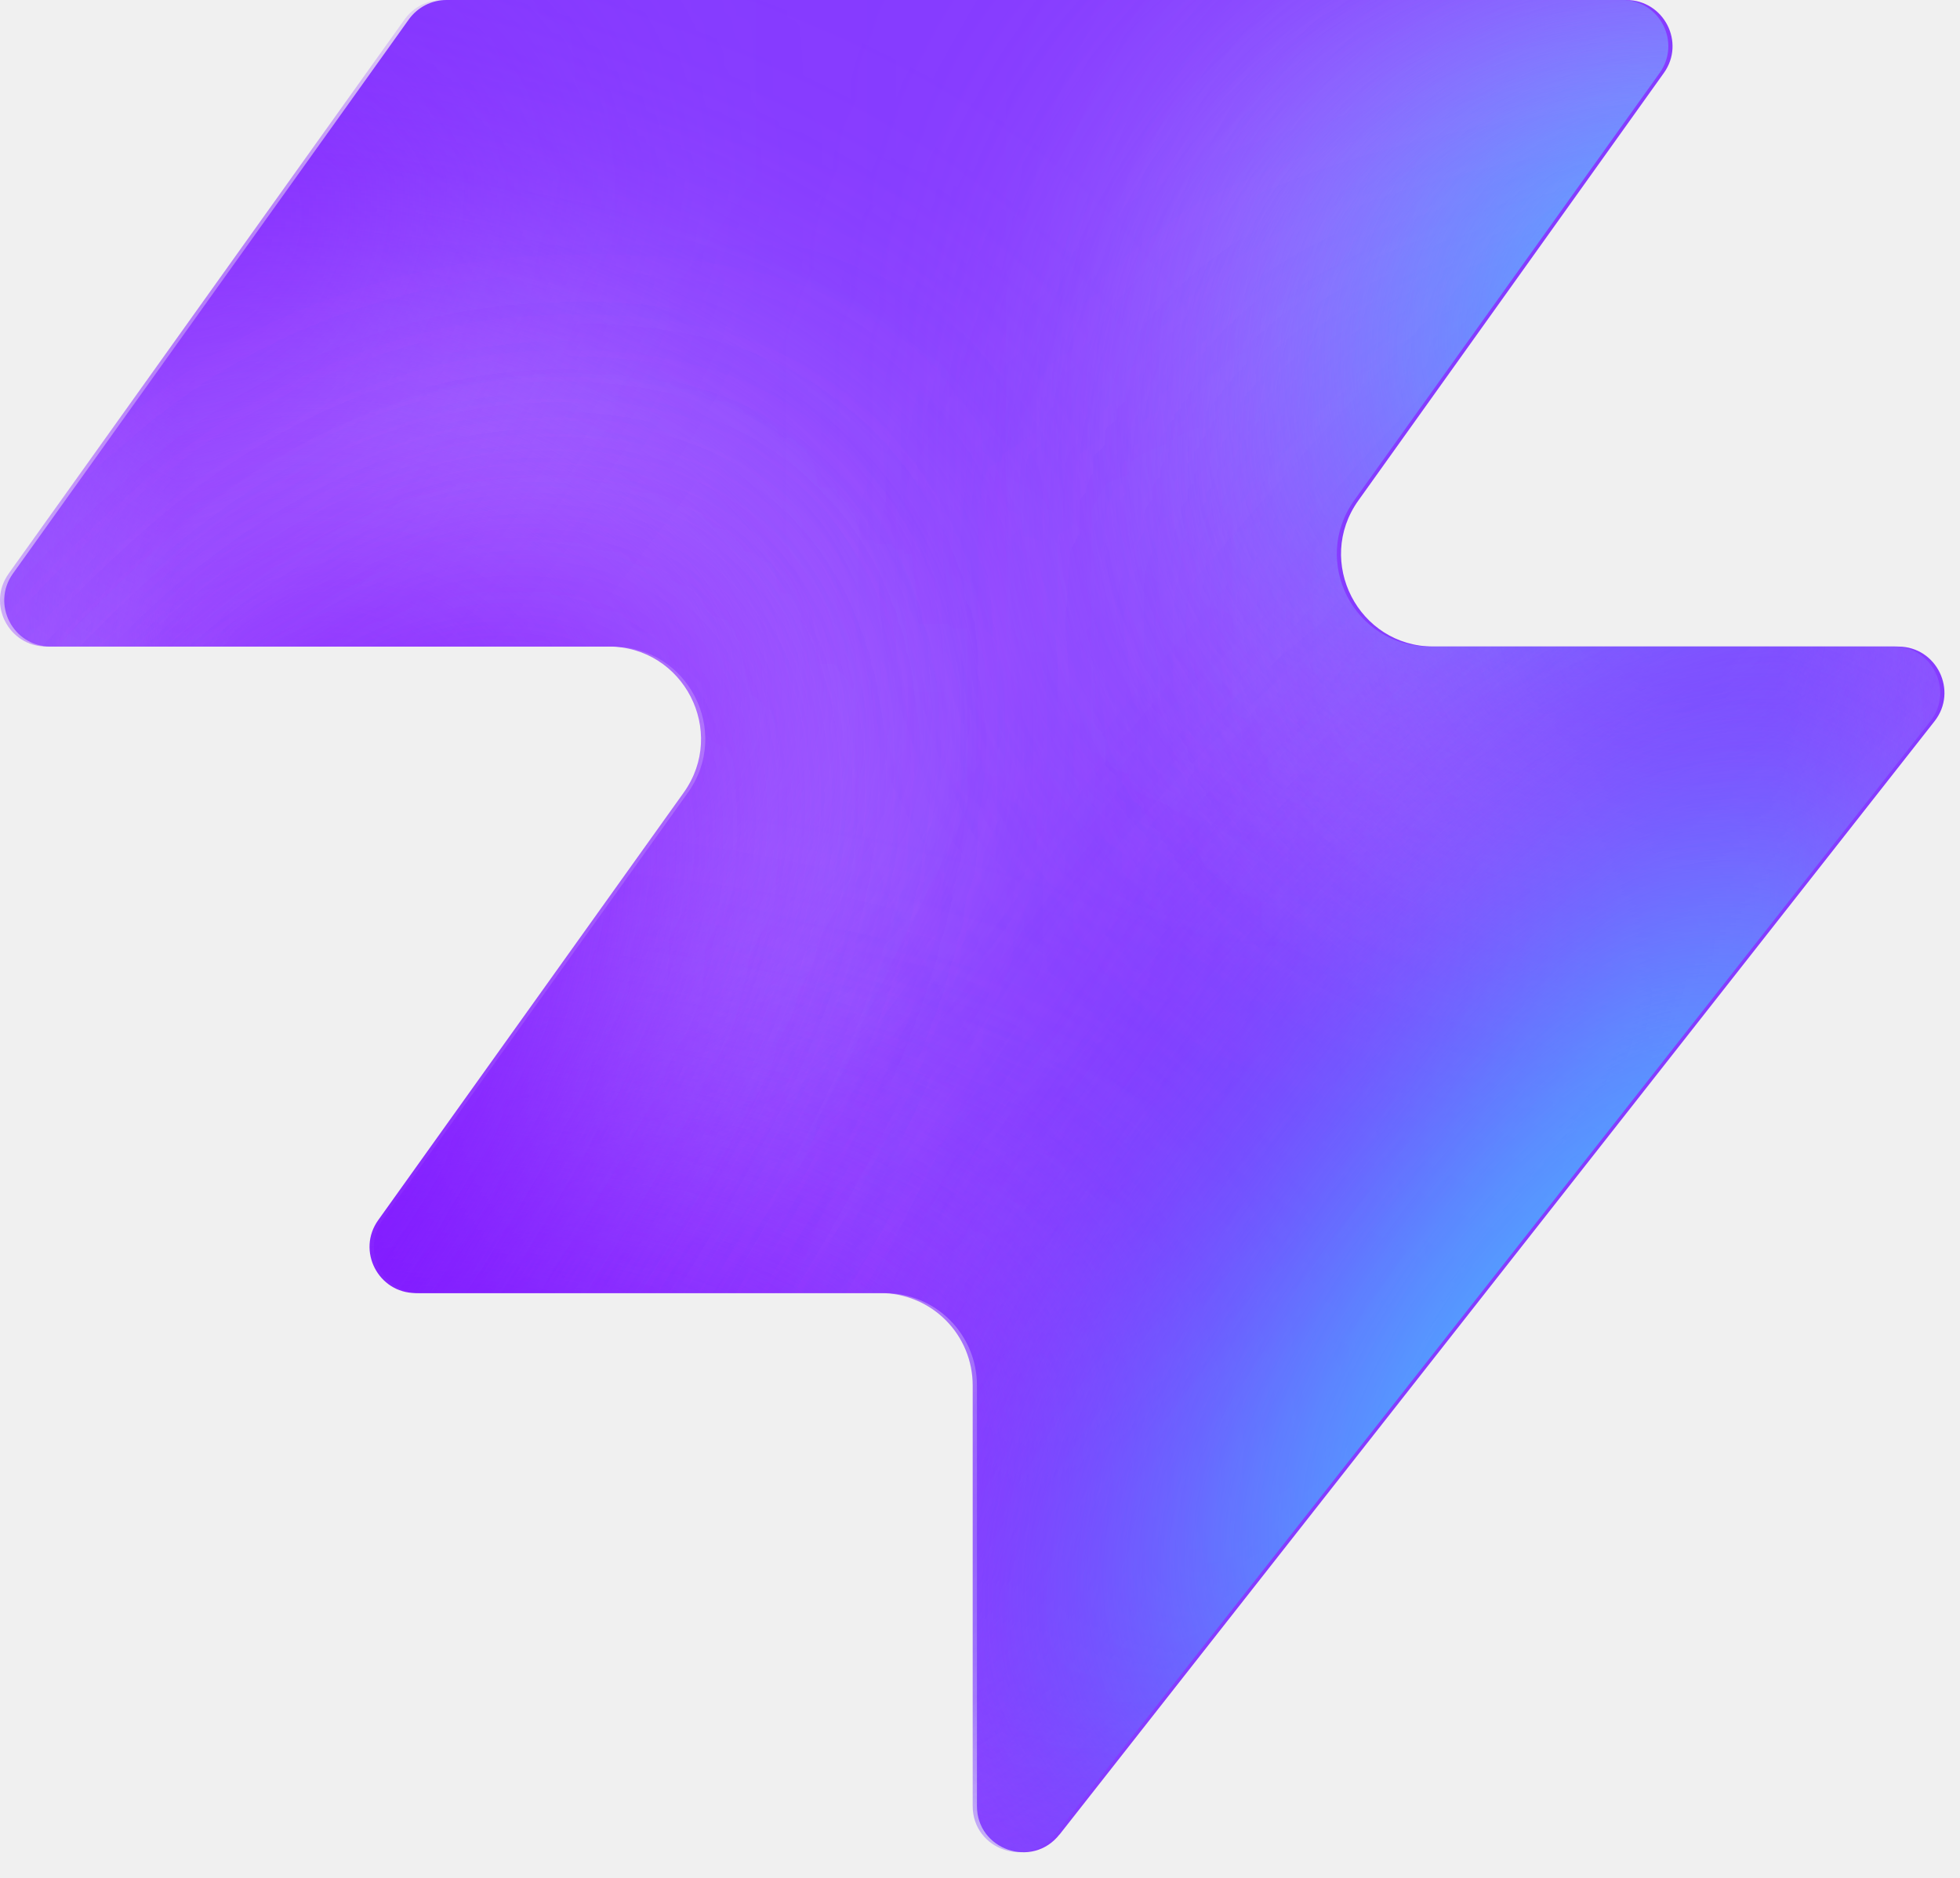
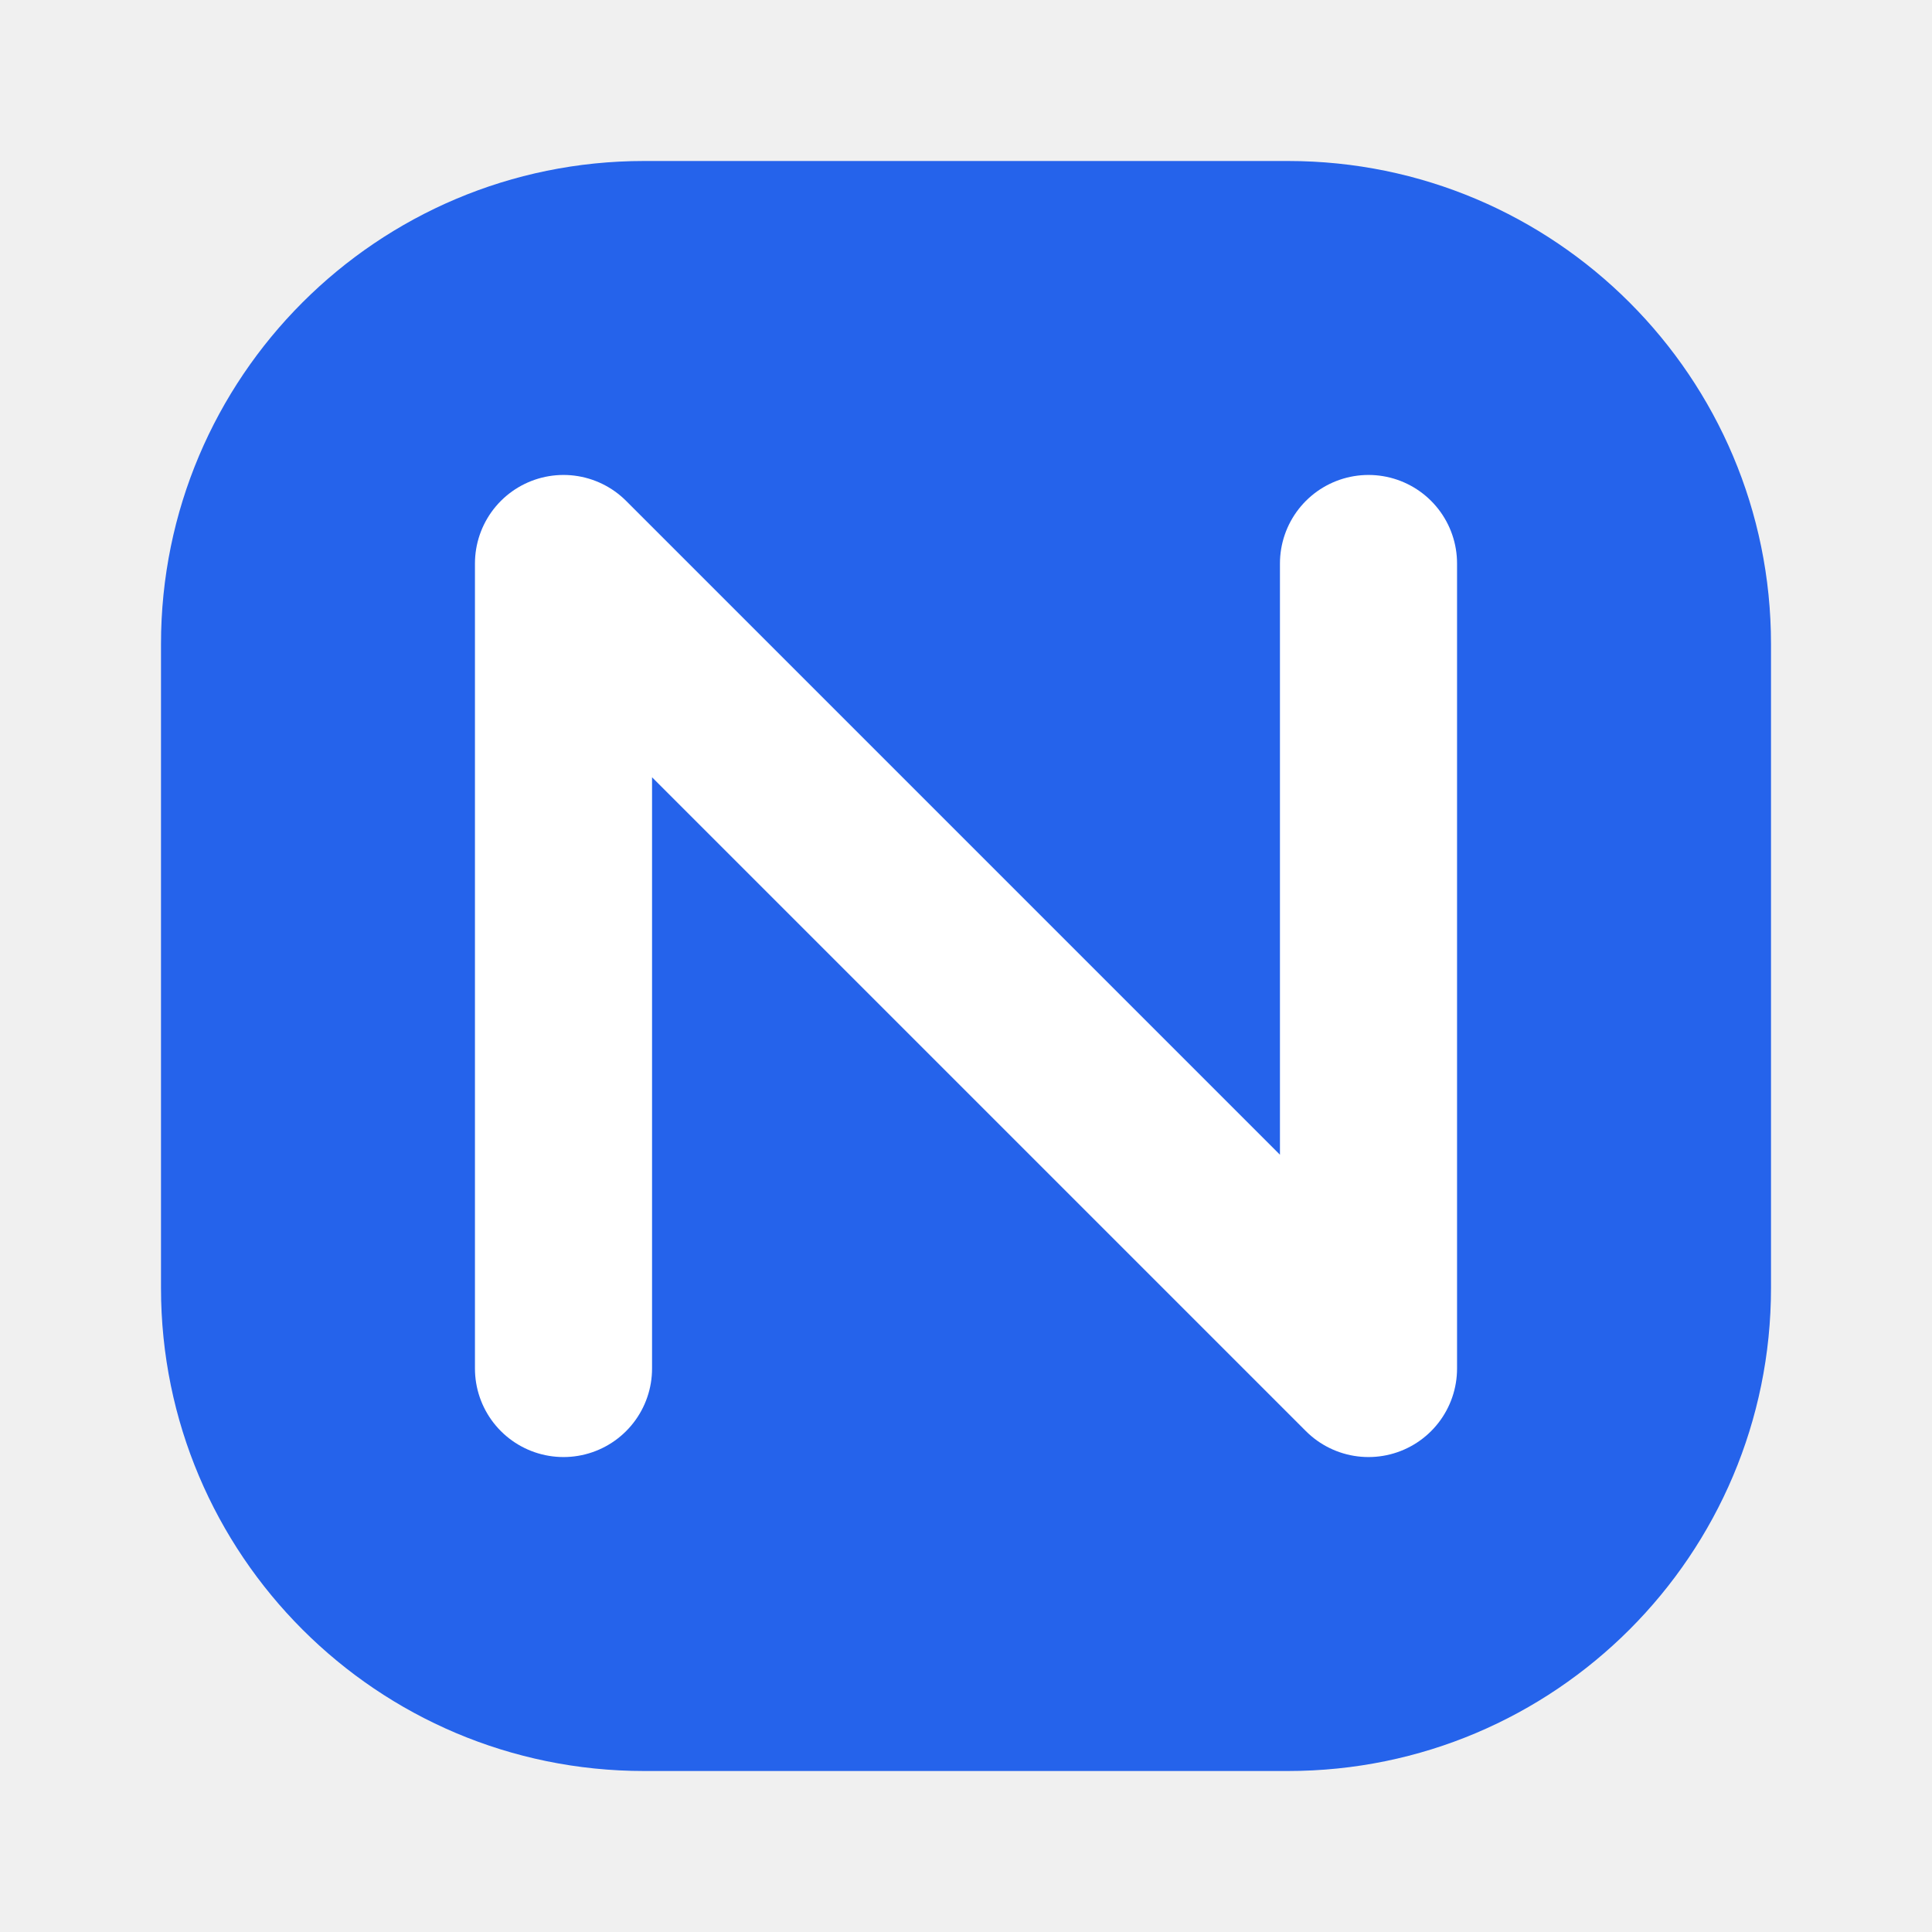
- <svg xmlns="http://www.w3.org/2000/svg" width="48" height="46" fill="none" viewBox="0 0 48 46">
-   <path fill="#863bff" d="M25.946 44.938c-.664.845-2.021.375-2.021-.698V33.937a2.26 2.26 0 0 0-2.262-2.262H10.287c-.92 0-1.456-1.04-.92-1.788l7.48-10.471c1.07-1.497 0-3.578-1.842-3.578H1.237c-.92 0-1.456-1.04-.92-1.788L10.013.474c.214-.297.556-.474.92-.474h28.894c.92 0 1.456 1.04.92 1.788l-7.48 10.471c-1.07 1.498 0 3.579 1.842 3.579h11.377c.943 0 1.473 1.088.89 1.83L25.947 44.94z" style="fill:#863bff;fill:color(display-p3 .525 .23 1);fill-opacity:1" />
-   <mask id="a" width="48" height="46" x="0" y="0" maskUnits="userSpaceOnUse" style="mask-type:alpha">
-     <path fill="#000" d="M25.842 44.938c-.664.844-2.021.375-2.021-.698V33.937a2.26 2.26 0 0 0-2.262-2.262H10.183c-.92 0-1.456-1.04-.92-1.788l7.48-10.471c1.07-1.498 0-3.579-1.842-3.579H1.133c-.92 0-1.456-1.04-.92-1.787L9.91.473c.214-.297.556-.474.92-.474h28.894c.92 0 1.456 1.04.92 1.788l-7.48 10.471c-1.07 1.498 0 3.578 1.842 3.578h11.377c.943 0 1.473 1.088.89 1.832L25.843 44.94z" style="fill:#000;fill-opacity:1" />
-   </mask>
-   <g mask="url(#a)">
-     <g filter="url(#b)">
-       <ellipse cx="5.508" cy="14.704" fill="#ede6ff" rx="5.508" ry="14.704" style="fill:#ede6ff;fill:color(display-p3 .927 .903 1);fill-opacity:1" transform="matrix(.00324 1 1 -.00324 -4.47 31.516)" />
-     </g>
-     <g filter="url(#c)">
-       <ellipse cx="10.399" cy="29.851" fill="#ede6ff" rx="10.399" ry="29.851" style="fill:#ede6ff;fill:color(display-p3 .927 .903 1);fill-opacity:1" transform="matrix(.00324 1 1 -.00324 -39.328 7.883)" />
-     </g>
-     <g filter="url(#d)">
-       <ellipse cx="5.508" cy="30.487" fill="#7e14ff" rx="5.508" ry="30.487" style="fill:#7e14ff;fill:color(display-p3 .492 .077 1);fill-opacity:1" transform="rotate(89.814 -25.913 -14.639)scale(1 -1)" />
-     </g>
-     <g filter="url(#e)">
-       <ellipse cx="5.508" cy="30.599" fill="#7e14ff" rx="5.508" ry="30.599" style="fill:#7e14ff;fill:color(display-p3 .492 .077 1);fill-opacity:1" transform="rotate(89.814 -32.644 -3.334)scale(1 -1)" />
-     </g>
-     <g filter="url(#f)">
-       <ellipse cx="5.508" cy="30.599" fill="#7e14ff" rx="5.508" ry="30.599" style="fill:#7e14ff;fill:color(display-p3 .492 .077 1);fill-opacity:1" transform="matrix(.00324 1 1 -.00324 -34.34 30.47)" />
-     </g>
-     <g filter="url(#g)">
-       <ellipse cx="14.072" cy="22.078" fill="#ede6ff" rx="14.072" ry="22.078" style="fill:#ede6ff;fill:color(display-p3 .927 .903 1);fill-opacity:1" transform="rotate(93.35 24.506 48.493)scale(-1 1)" />
-     </g>
-     <g filter="url(#h)">
-       <ellipse cx="3.47" cy="21.501" fill="#7e14ff" rx="3.47" ry="21.501" style="fill:#7e14ff;fill:color(display-p3 .492 .077 1);fill-opacity:1" transform="rotate(89.009 28.708 47.59)scale(-1 1)" />
-     </g>
-     <g filter="url(#i)">
-       <ellipse cx="3.47" cy="21.501" fill="#7e14ff" rx="3.47" ry="21.501" style="fill:#7e14ff;fill:color(display-p3 .492 .077 1);fill-opacity:1" transform="rotate(89.009 28.708 47.59)scale(-1 1)" />
-     </g>
-     <g filter="url(#j)">
-       <ellipse cx=".387" cy="8.972" fill="#7e14ff" rx="4.407" ry="29.108" style="fill:#7e14ff;fill:color(display-p3 .492 .077 1);fill-opacity:1" transform="rotate(39.51 .387 8.972)" />
-     </g>
-     <g filter="url(#k)">
-       <ellipse cx="47.523" cy="-6.092" fill="#7e14ff" rx="4.407" ry="29.108" style="fill:#7e14ff;fill:color(display-p3 .492 .077 1);fill-opacity:1" transform="rotate(37.892 47.523 -6.092)" />
-     </g>
-     <g filter="url(#l)">
-       <ellipse cx="41.412" cy="6.333" fill="#47bfff" rx="5.971" ry="9.665" style="fill:#47bfff;fill:color(display-p3 .28 .748 1);fill-opacity:1" transform="rotate(37.892 41.412 6.333)" />
-     </g>
-     <g filter="url(#m)">
-       <ellipse cx="-1.879" cy="38.332" fill="#7e14ff" rx="4.407" ry="29.108" style="fill:#7e14ff;fill:color(display-p3 .492 .077 1);fill-opacity:1" transform="rotate(37.892 -1.88 38.332)" />
-     </g>
-     <g filter="url(#n)">
-       <ellipse cx="-1.879" cy="38.332" fill="#7e14ff" rx="4.407" ry="29.108" style="fill:#7e14ff;fill:color(display-p3 .492 .077 1);fill-opacity:1" transform="rotate(37.892 -1.88 38.332)" />
-     </g>
-     <g filter="url(#o)">
-       <ellipse cx="35.651" cy="29.907" fill="#7e14ff" rx="4.407" ry="29.108" style="fill:#7e14ff;fill:color(display-p3 .492 .077 1);fill-opacity:1" transform="rotate(37.892 35.651 29.907)" />
-     </g>
-     <g filter="url(#p)">
-       <ellipse cx="38.418" cy="32.4" fill="#47bfff" rx="5.971" ry="15.297" style="fill:#47bfff;fill:color(display-p3 .28 .748 1);fill-opacity:1" transform="rotate(37.892 38.418 32.4)" />
-     </g>
-   </g>
-   <defs>
-     <filter id="b" width="60.045" height="41.654" x="-19.77" y="16.149" color-interpolation-filters="sRGB" filterUnits="userSpaceOnUse">
-       <feFlood flood-opacity="0" result="BackgroundImageFix" />
-       <feBlend in="SourceGraphic" in2="BackgroundImageFix" result="shape" />
-       <feGaussianBlur result="effect1_foregroundBlur_2002_17158" stdDeviation="7.659" />
-     </filter>
-     <filter id="c" width="90.34" height="51.437" x="-54.613" y="-7.533" color-interpolation-filters="sRGB" filterUnits="userSpaceOnUse">
-       <feFlood flood-opacity="0" result="BackgroundImageFix" />
-       <feBlend in="SourceGraphic" in2="BackgroundImageFix" result="shape" />
-       <feGaussianBlur result="effect1_foregroundBlur_2002_17158" stdDeviation="7.659" />
-     </filter>
-     <filter id="d" width="79.355" height="29.4" x="-49.64" y="2.03" color-interpolation-filters="sRGB" filterUnits="userSpaceOnUse">
-       <feFlood flood-opacity="0" result="BackgroundImageFix" />
-       <feBlend in="SourceGraphic" in2="BackgroundImageFix" result="shape" />
-       <feGaussianBlur result="effect1_foregroundBlur_2002_17158" stdDeviation="4.596" />
-     </filter>
-     <filter id="e" width="79.579" height="29.4" x="-45.045" y="20.029" color-interpolation-filters="sRGB" filterUnits="userSpaceOnUse">
-       <feFlood flood-opacity="0" result="BackgroundImageFix" />
-       <feBlend in="SourceGraphic" in2="BackgroundImageFix" result="shape" />
-       <feGaussianBlur result="effect1_foregroundBlur_2002_17158" stdDeviation="4.596" />
-     </filter>
-     <filter id="f" width="79.579" height="29.4" x="-43.513" y="21.178" color-interpolation-filters="sRGB" filterUnits="userSpaceOnUse">
-       <feFlood flood-opacity="0" result="BackgroundImageFix" />
-       <feBlend in="SourceGraphic" in2="BackgroundImageFix" result="shape" />
-       <feGaussianBlur result="effect1_foregroundBlur_2002_17158" stdDeviation="4.596" />
-     </filter>
-     <filter id="g" width="74.749" height="58.852" x="15.756" y="-17.901" color-interpolation-filters="sRGB" filterUnits="userSpaceOnUse">
-       <feFlood flood-opacity="0" result="BackgroundImageFix" />
-       <feBlend in="SourceGraphic" in2="BackgroundImageFix" result="shape" />
-       <feGaussianBlur result="effect1_foregroundBlur_2002_17158" stdDeviation="7.659" />
-     </filter>
-     <filter id="h" width="61.377" height="25.362" x="23.548" y="2.284" color-interpolation-filters="sRGB" filterUnits="userSpaceOnUse">
-       <feFlood flood-opacity="0" result="BackgroundImageFix" />
-       <feBlend in="SourceGraphic" in2="BackgroundImageFix" result="shape" />
-       <feGaussianBlur result="effect1_foregroundBlur_2002_17158" stdDeviation="4.596" />
-     </filter>
-     <filter id="i" width="61.377" height="25.362" x="23.548" y="2.284" color-interpolation-filters="sRGB" filterUnits="userSpaceOnUse">
-       <feFlood flood-opacity="0" result="BackgroundImageFix" />
-       <feBlend in="SourceGraphic" in2="BackgroundImageFix" result="shape" />
-       <feGaussianBlur result="effect1_foregroundBlur_2002_17158" stdDeviation="4.596" />
-     </filter>
-     <filter id="j" width="56.045" height="63.649" x="-27.636" y="-22.853" color-interpolation-filters="sRGB" filterUnits="userSpaceOnUse">
-       <feFlood flood-opacity="0" result="BackgroundImageFix" />
-       <feBlend in="SourceGraphic" in2="BackgroundImageFix" result="shape" />
-       <feGaussianBlur result="effect1_foregroundBlur_2002_17158" stdDeviation="4.596" />
-     </filter>
-     <filter id="k" width="54.814" height="64.646" x="20.116" y="-38.415" color-interpolation-filters="sRGB" filterUnits="userSpaceOnUse">
-       <feFlood flood-opacity="0" result="BackgroundImageFix" />
-       <feBlend in="SourceGraphic" in2="BackgroundImageFix" result="shape" />
-       <feGaussianBlur result="effect1_foregroundBlur_2002_17158" stdDeviation="4.596" />
-     </filter>
-     <filter id="l" width="33.541" height="35.313" x="24.641" y="-11.323" color-interpolation-filters="sRGB" filterUnits="userSpaceOnUse">
-       <feFlood flood-opacity="0" result="BackgroundImageFix" />
-       <feBlend in="SourceGraphic" in2="BackgroundImageFix" result="shape" />
-       <feGaussianBlur result="effect1_foregroundBlur_2002_17158" stdDeviation="4.596" />
-     </filter>
-     <filter id="m" width="54.814" height="64.646" x="-29.286" y="6.009" color-interpolation-filters="sRGB" filterUnits="userSpaceOnUse">
-       <feFlood flood-opacity="0" result="BackgroundImageFix" />
-       <feBlend in="SourceGraphic" in2="BackgroundImageFix" result="shape" />
-       <feGaussianBlur result="effect1_foregroundBlur_2002_17158" stdDeviation="4.596" />
-     </filter>
-     <filter id="n" width="54.814" height="64.646" x="-29.286" y="6.009" color-interpolation-filters="sRGB" filterUnits="userSpaceOnUse">
-       <feFlood flood-opacity="0" result="BackgroundImageFix" />
-       <feBlend in="SourceGraphic" in2="BackgroundImageFix" result="shape" />
-       <feGaussianBlur result="effect1_foregroundBlur_2002_17158" stdDeviation="4.596" />
-     </filter>
-     <filter id="o" width="54.814" height="64.646" x="8.244" y="-2.416" color-interpolation-filters="sRGB" filterUnits="userSpaceOnUse">
-       <feFlood flood-opacity="0" result="BackgroundImageFix" />
-       <feBlend in="SourceGraphic" in2="BackgroundImageFix" result="shape" />
-       <feGaussianBlur result="effect1_foregroundBlur_2002_17158" stdDeviation="4.596" />
-     </filter>
-     <filter id="p" width="39.409" height="43.623" x="18.713" y="10.588" color-interpolation-filters="sRGB" filterUnits="userSpaceOnUse">
-       <feFlood flood-opacity="0" result="BackgroundImageFix" />
-       <feBlend in="SourceGraphic" in2="BackgroundImageFix" result="shape" />
-       <feGaussianBlur result="effect1_foregroundBlur_2002_17158" stdDeviation="4.596" />
-     </filter>
-   </defs>
+ <svg xmlns="http://www.w3.org/2000/svg" viewBox="0 0 24 24" width="24" height="24">
+   <rect x="2" y="2" width="20" height="20" rx="6" fill="#2563eb" />
+   <path d="M7 17V7l10 10V7" stroke="#ffffff" stroke-width="2.2" stroke-linecap="round" stroke-linejoin="round" fill="none" />
</svg>
